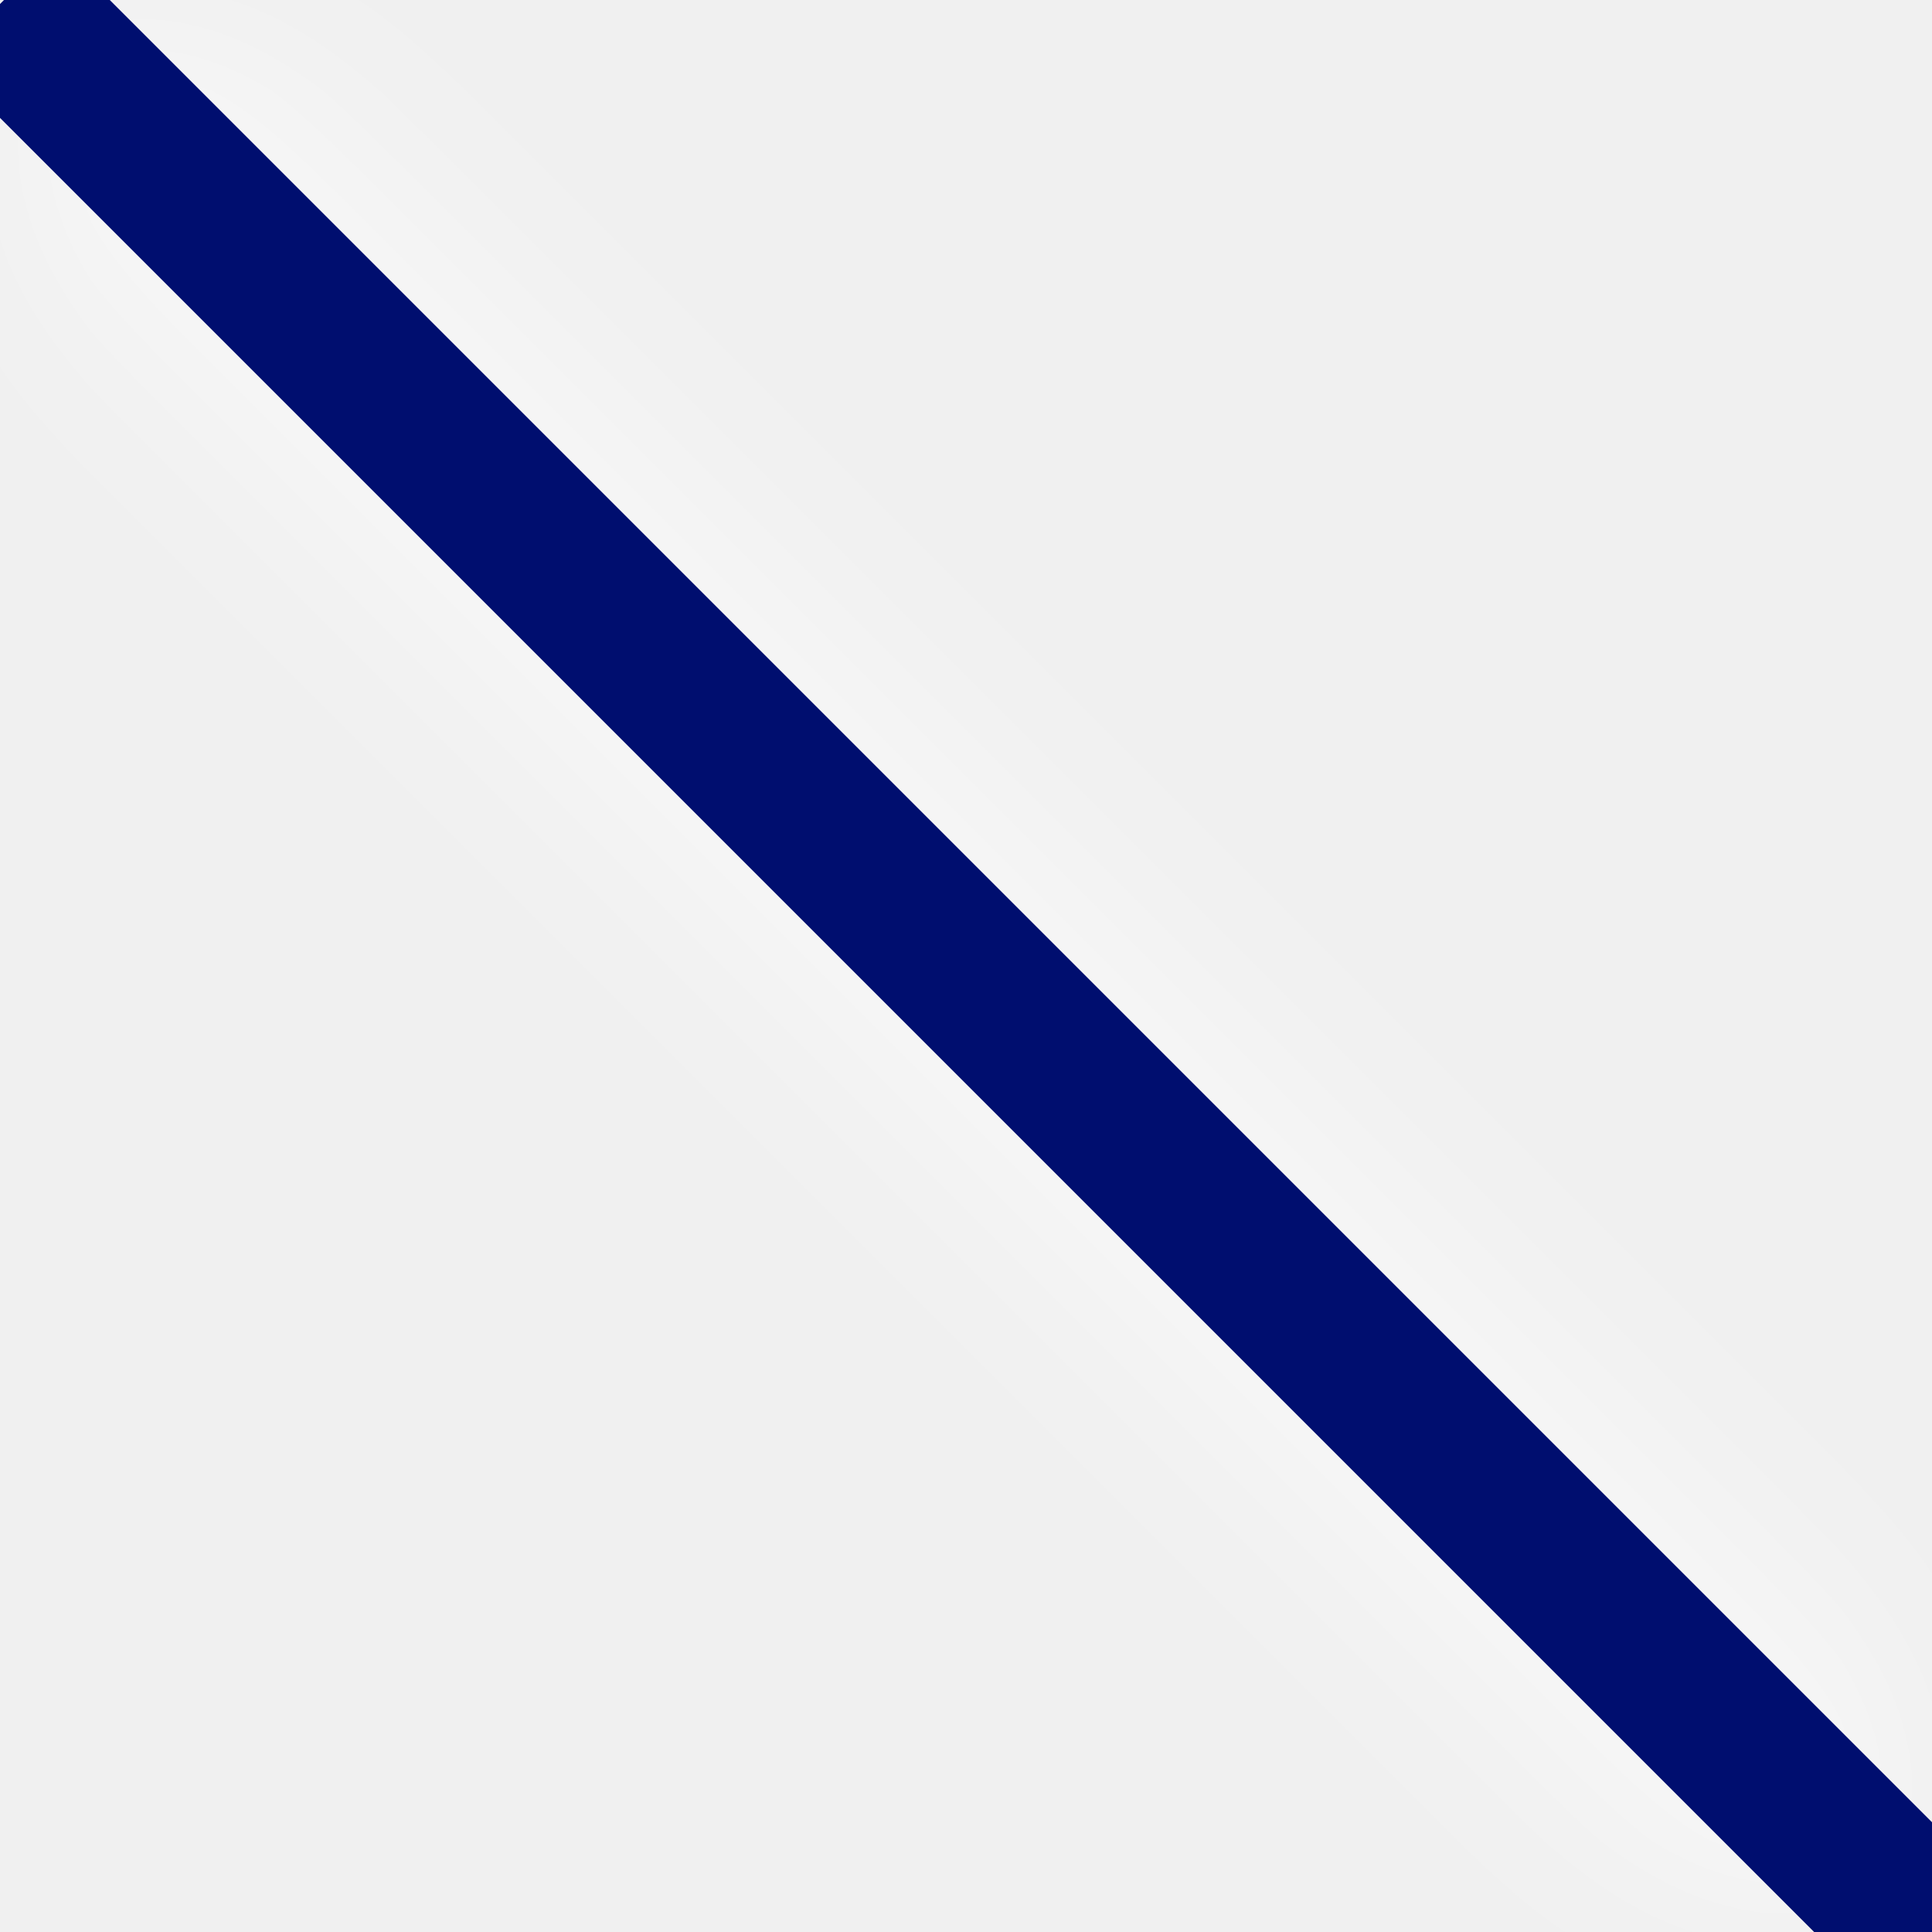
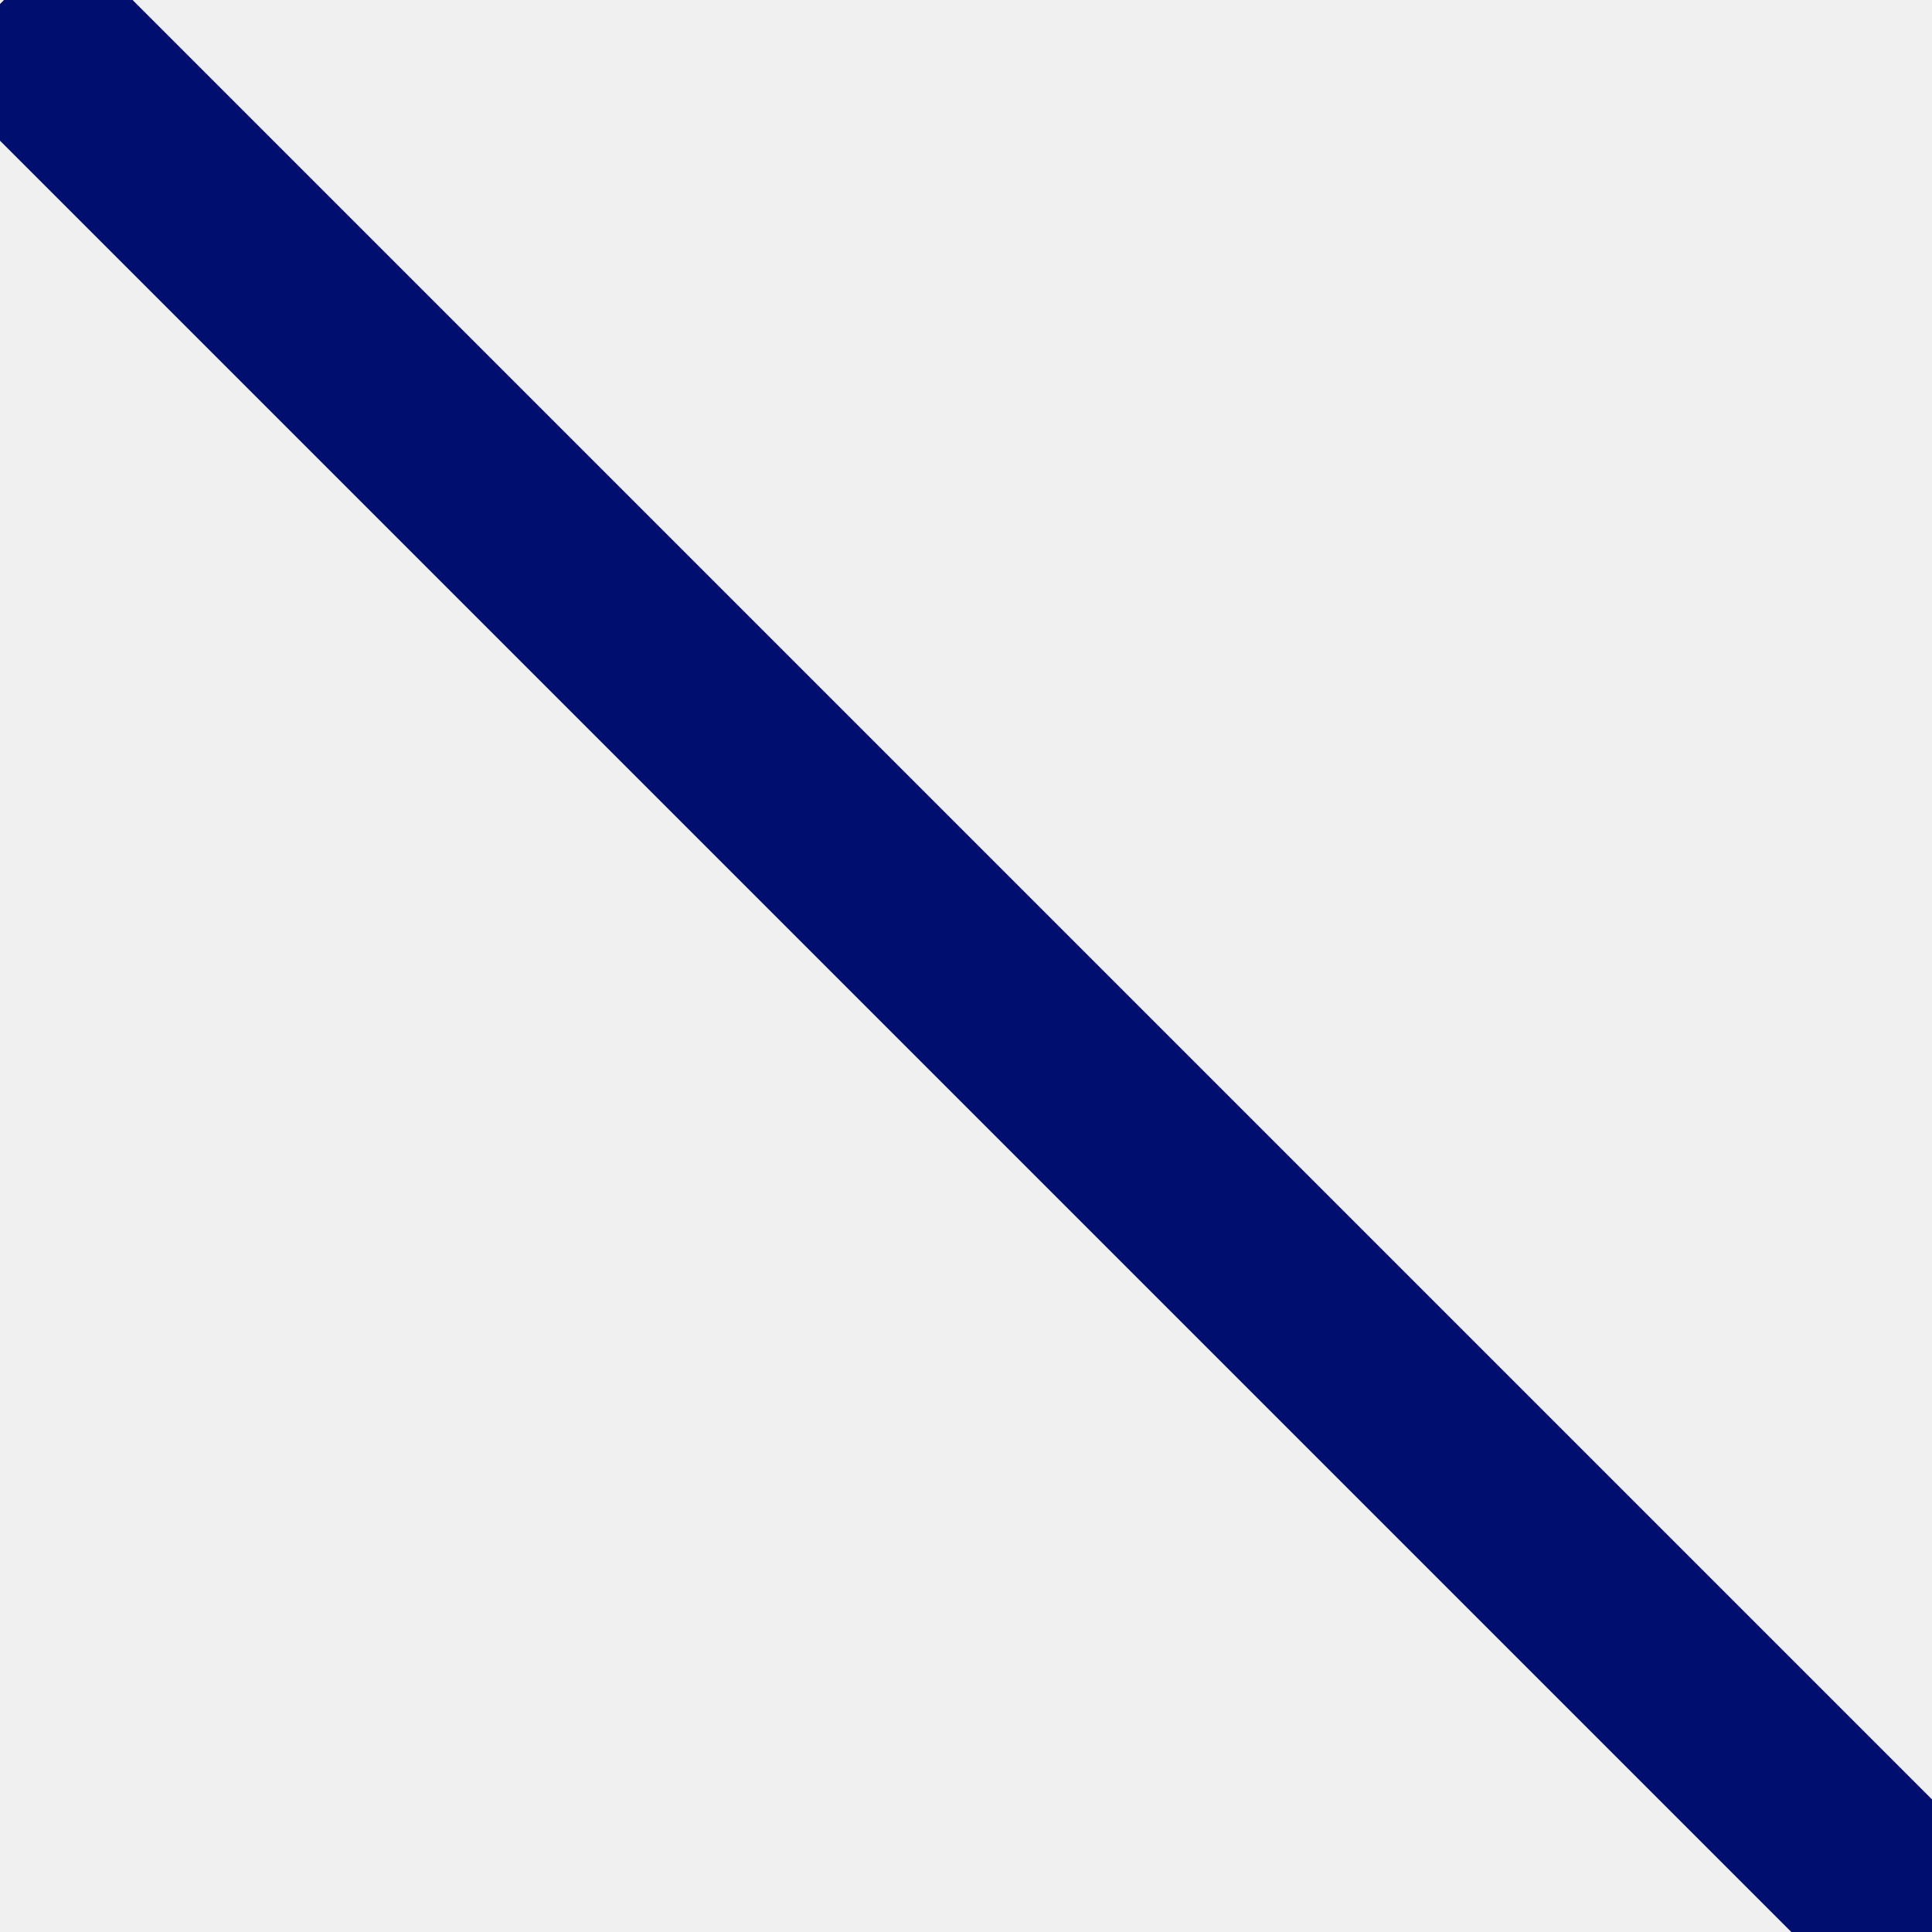
<svg xmlns="http://www.w3.org/2000/svg" width="15" height="15" id="svg2" version="1.1">
-   <defs id="defs4">
-     <filter id="filter3776" x="-0.12" width="1.24" y="-0.12" height="1.24">
-       <feGaussianBlur stdDeviation="0.807" id="feGaussianBlur3778" />
-     </filter>
-   </defs>
+   <defs id="defs4" />
  <g id="layer1" style="display:inline" transform="translate(0,-1037.362)">
    <g style="display:inline" id="g8472" transform="matrix(0.9346781,0,0,0.9346781,-14.57181,69.04451)">
-       <path style="fill:none;stroke:#ffffff;stroke-width:2.14;stroke-linecap:butt;stroke-linejoin:miter;stroke-miterlimit:4;stroke-opacity:1;stroke-dasharray:none;display:inline;filter:url(#filter3776);opacity:0.5" d="M 15.59,1036.024 31.739,1052.173" id="path4175-8" />
-       <path style="fill:none;stroke:#000e6f;stroke-width:1.337;stroke-linecap:butt;stroke-linejoin:miter;stroke-miterlimit:4;stroke-opacity:1;stroke-dasharray:none;display:inline" d="M 15.59,1036.024 31.739,1052.173" id="path4175" />
+       <path style="fill:none;stroke:#000e6f;stroke-width:1.605;stroke-linecap:butt;stroke-linejoin:miter;stroke-miterlimit:4;stroke-opacity:1;stroke-dasharray:none;display:inline" d="M 15.59,1036.024 31.739,1052.173" id="path4175" />
    </g>
  </g>
</svg>
